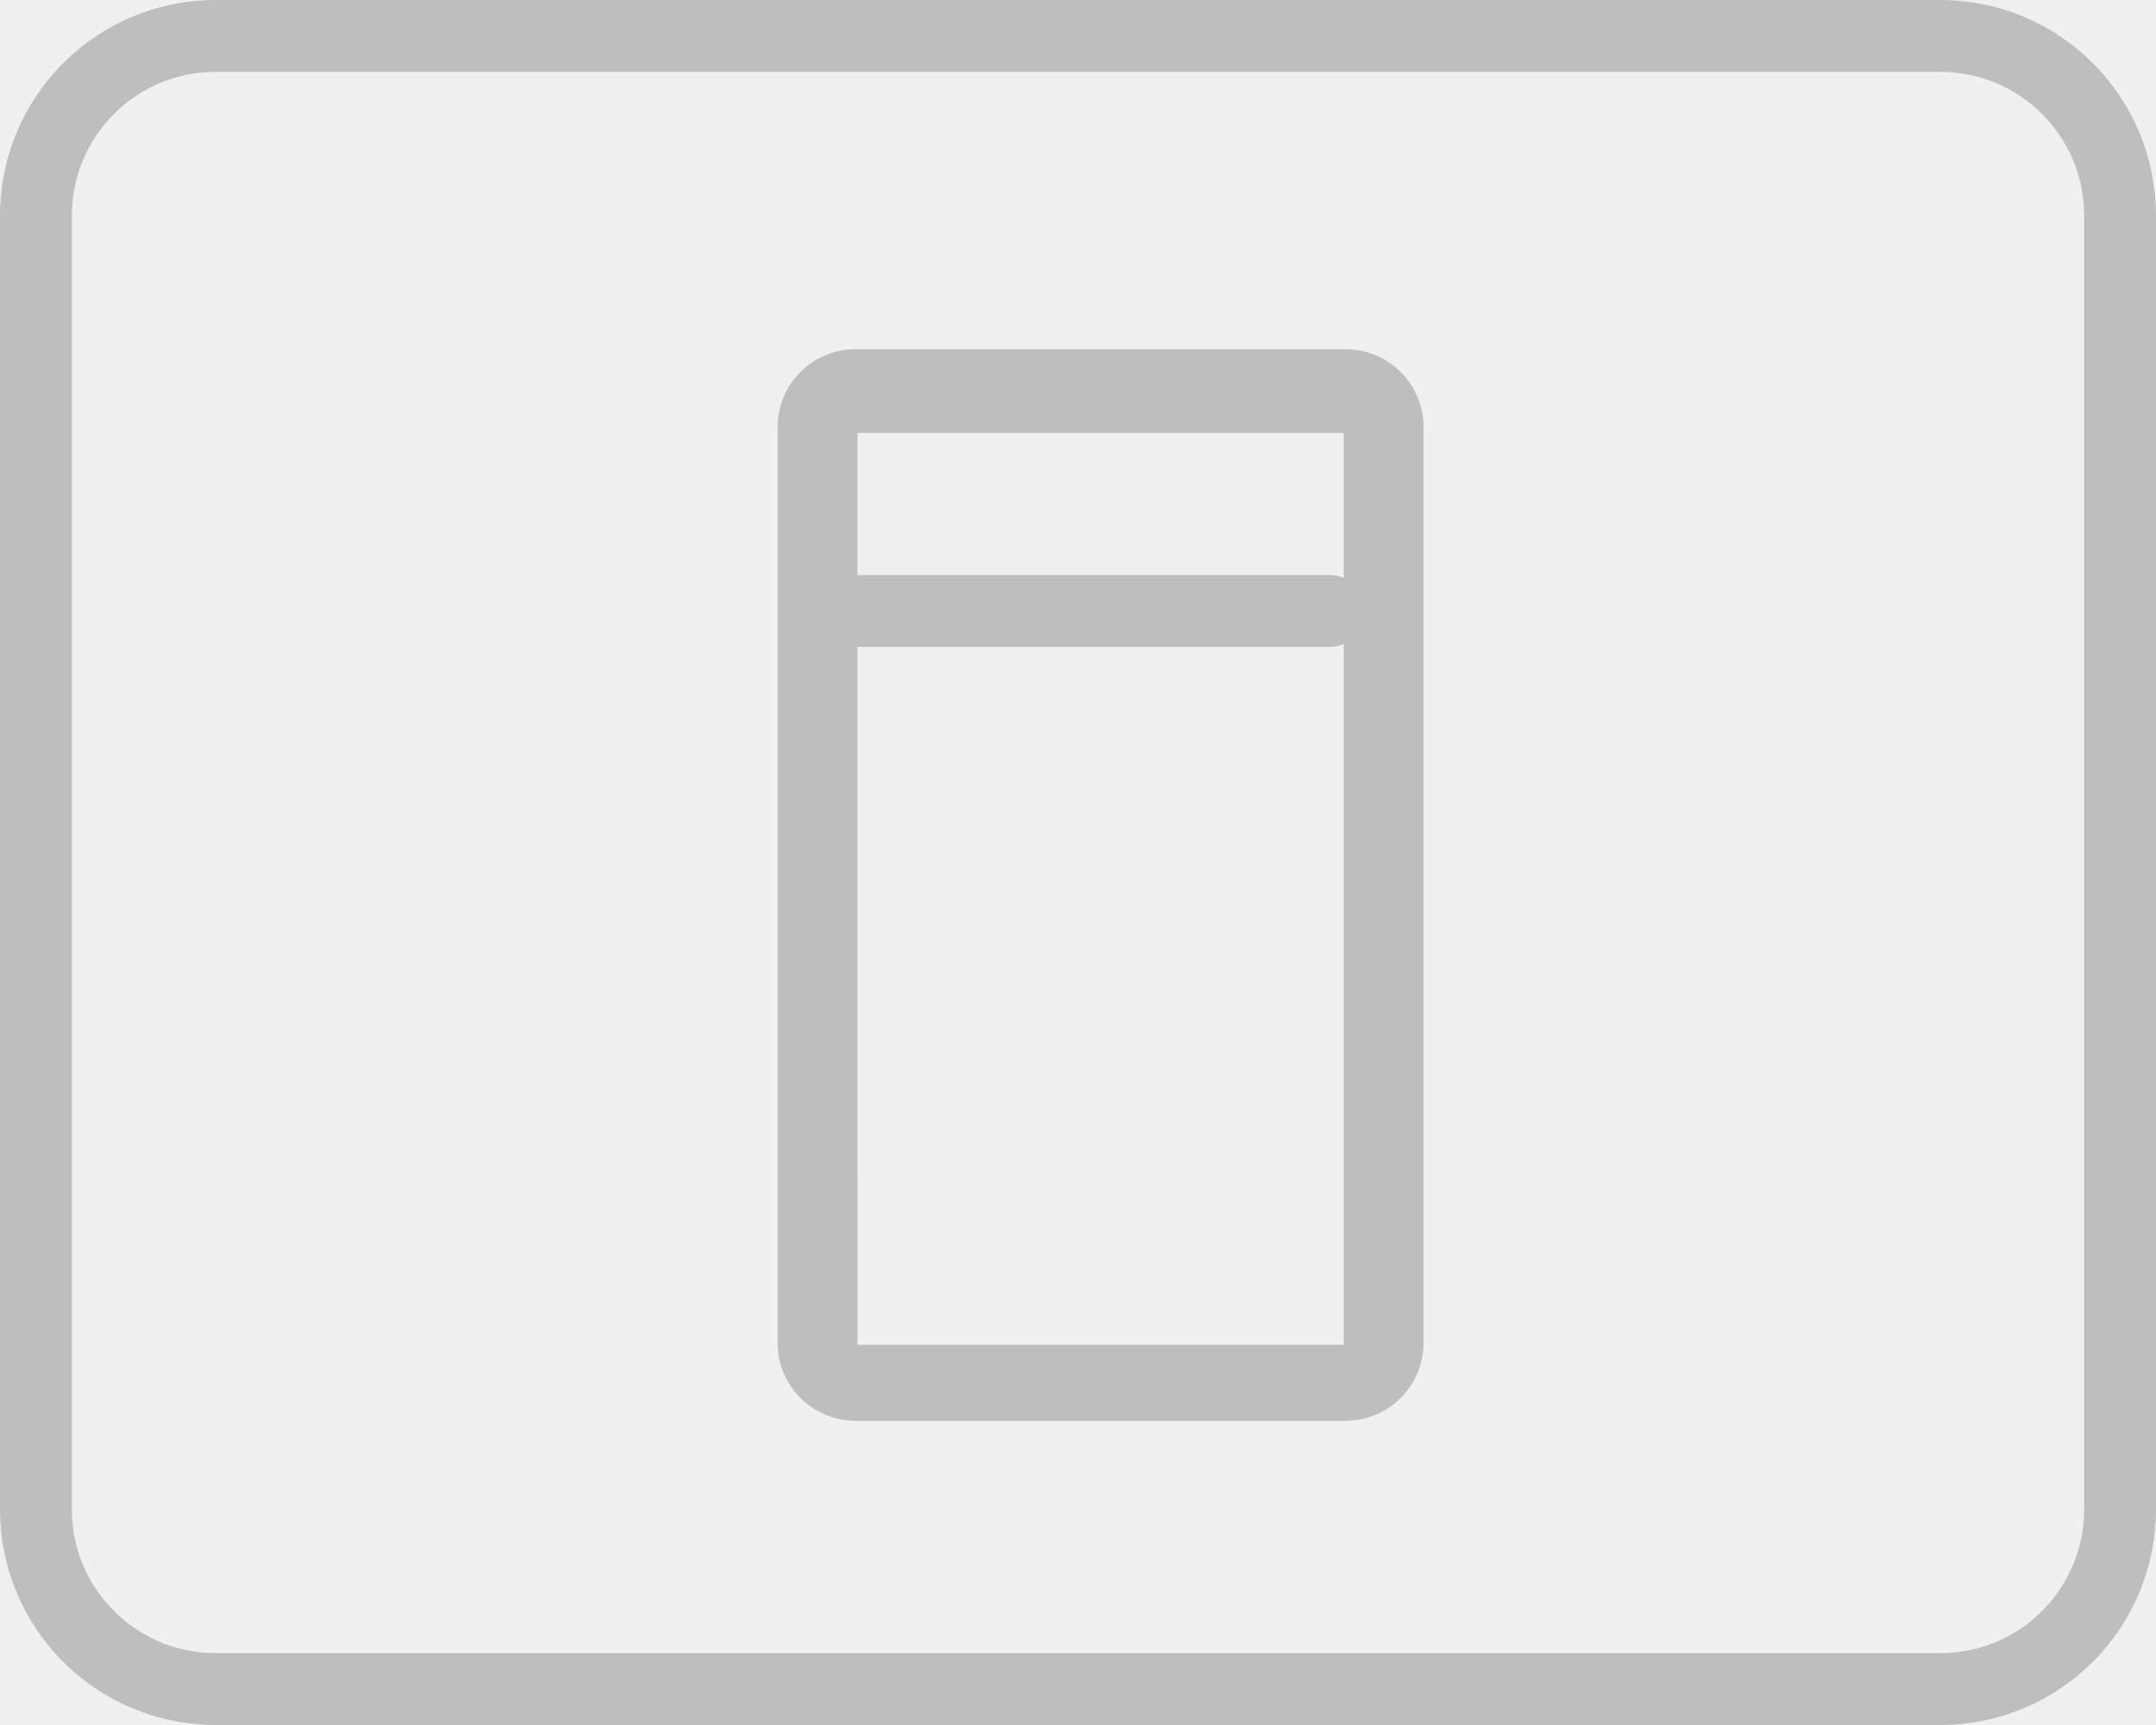
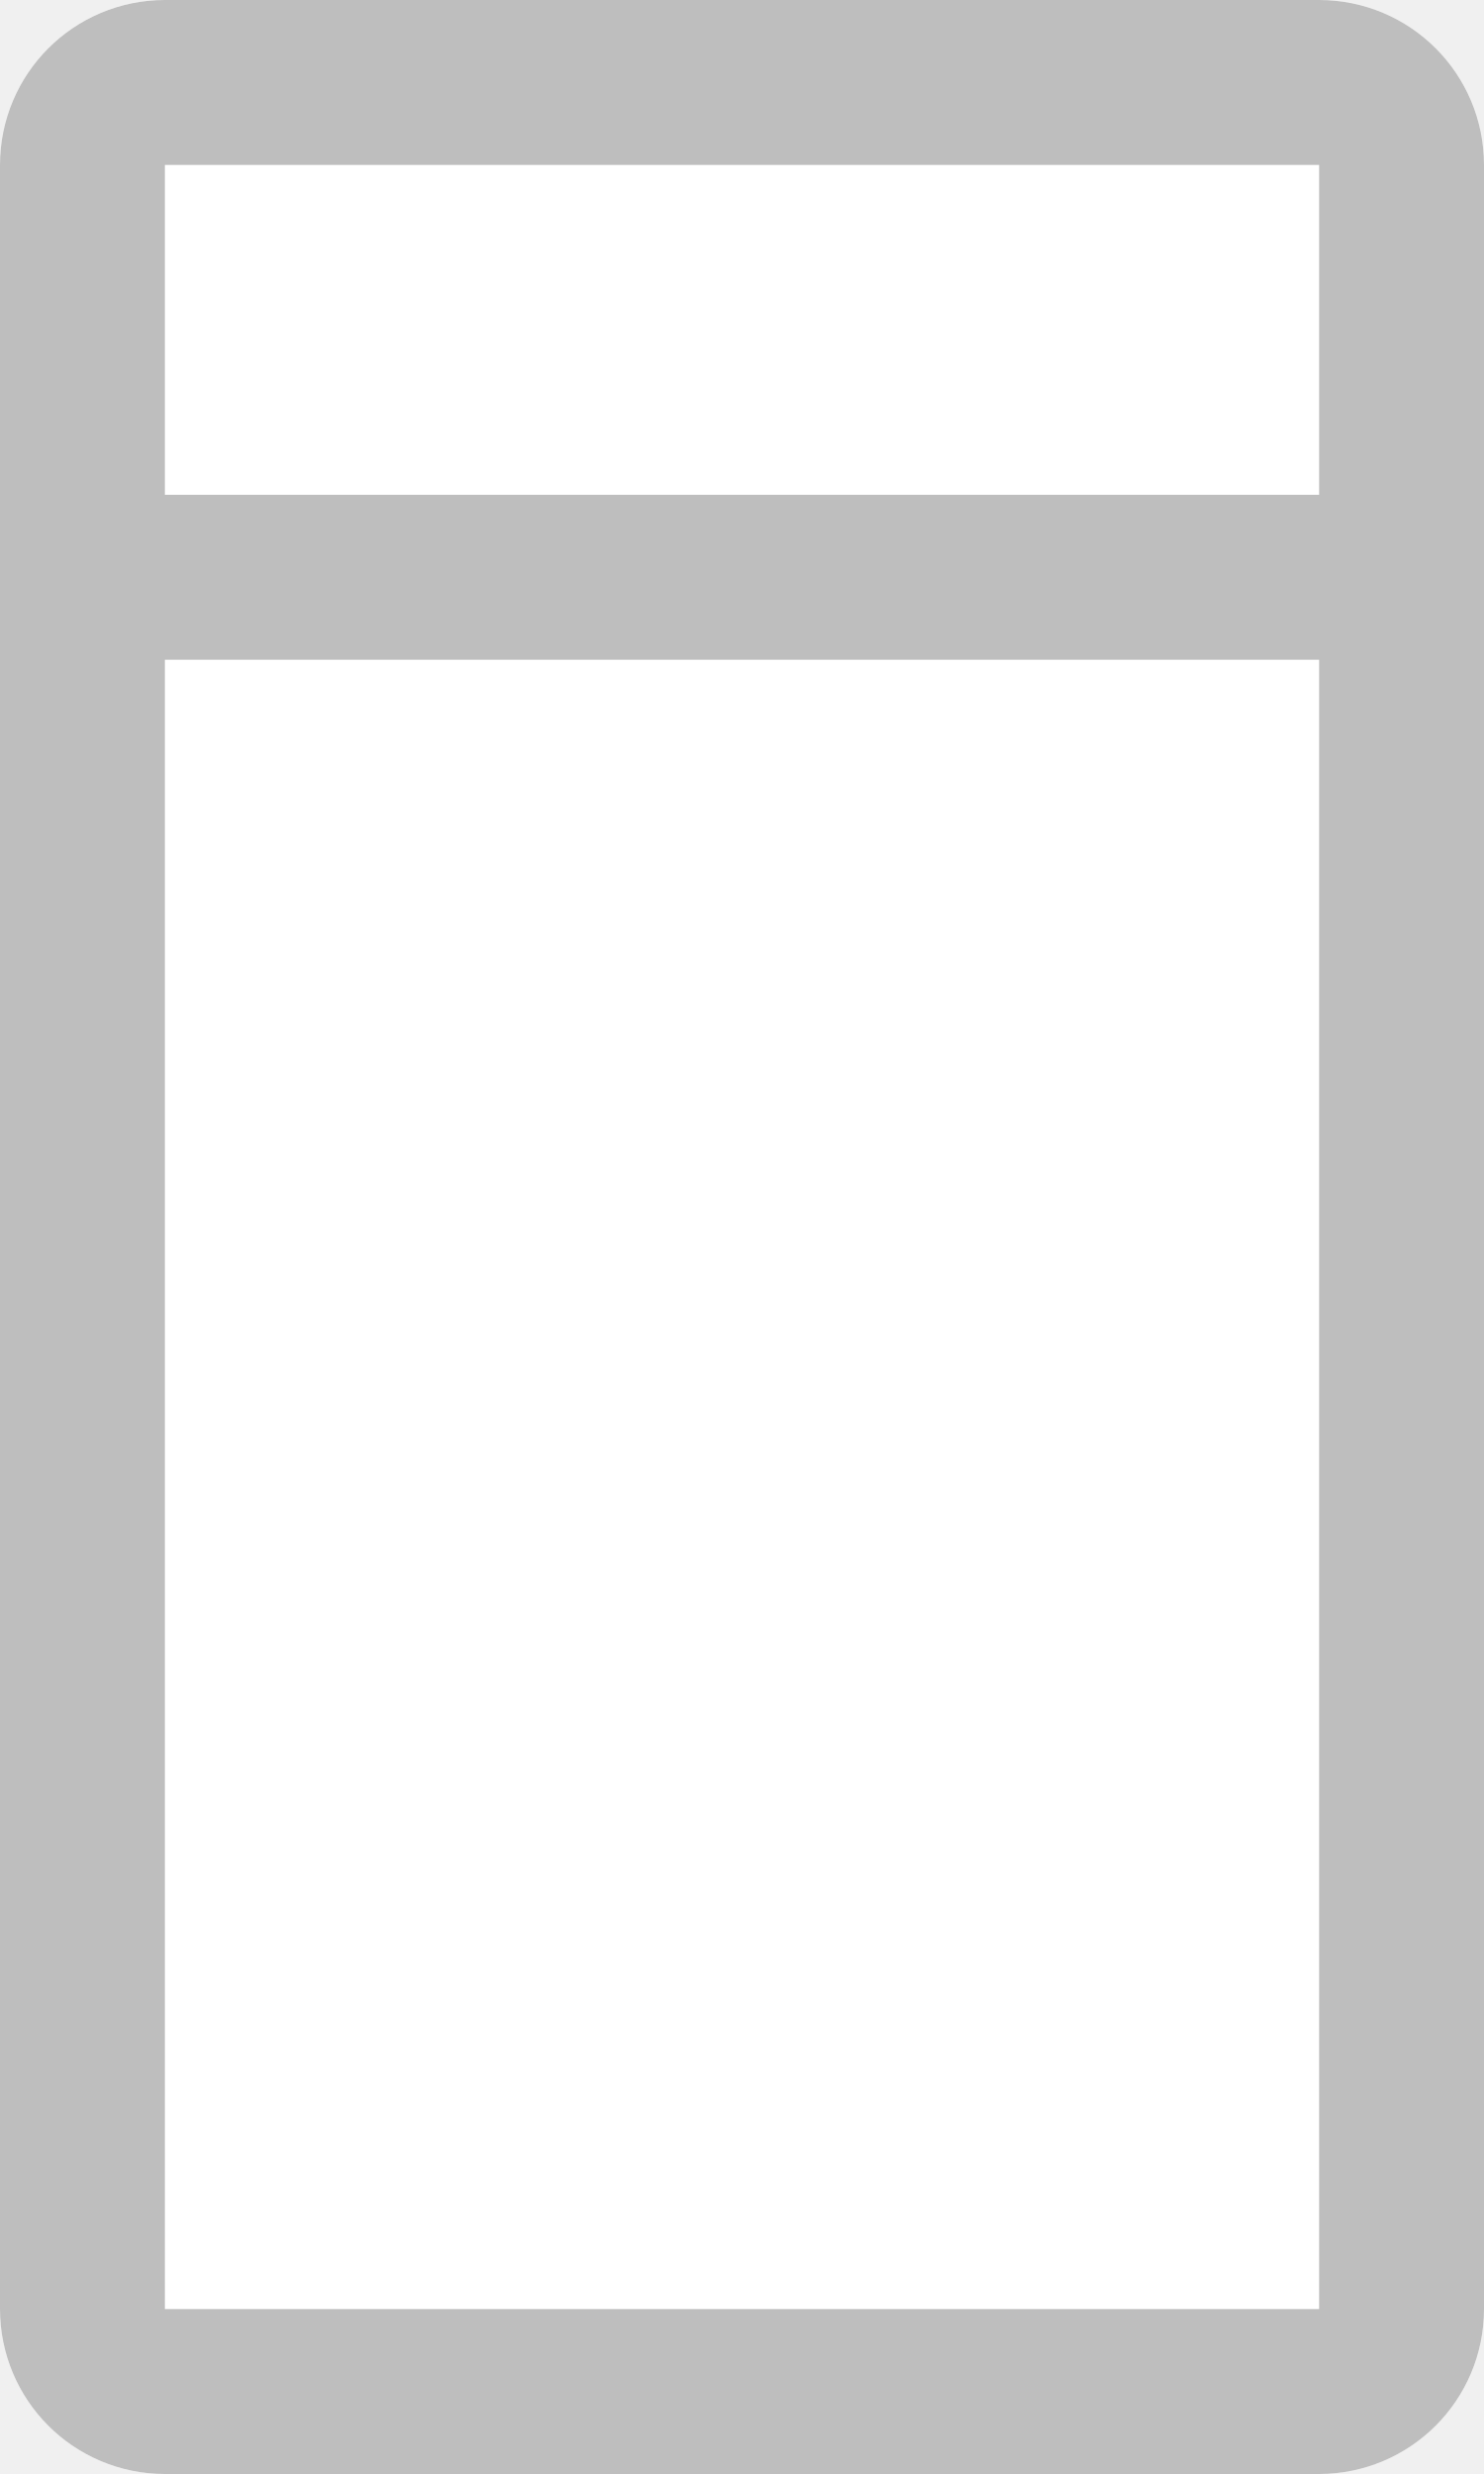
- <svg xmlns="http://www.w3.org/2000/svg" width="30" height="24" viewBox="0 0 30 24">
-   <g id="Group_3785" data-name="Group 3785" transform="translate(-1117.17 -310)">
-     <g id="Rectangle_2253" data-name="Rectangle 2253" transform="translate(1117.17 310)" fill="none" stroke="#bebebe" class="clStroke" stroke-width="1">
-       <rect width="30" height="24" rx="3" stroke="none" />
-       <rect x="0.5" y="0.5" width="29" height="23" rx="2.5" fill="none" />
+ <svg xmlns="http://www.w3.org/2000/svg" width="9" height="15" viewBox="0 0 9 15">
+   <g id="Group_3973" data-name="Group 3973" transform="translate(-1115.17 -315)">
+     <g id="Rectangle_2349" data-name="Rectangle 2349" transform="translate(1115.17 315)" fill="#fff" stroke="#bebebe" stroke-width="1">
+       <rect width="9" height="15" rx="1" stroke="none" />
+       <rect x="0.5" y="0.5" width="8" height="14" rx="0.5" fill="none" />
    </g>
-     <path id="Shape" d="M7.942,1.586a1.084,1.084,0,0,0-1.57,0L1.586,6.371a1.084,1.084,0,0,0,0,1.57l8.972,8.972a1.084,1.084,0,0,0,1.57,0l4.785-4.785a1.084,1.084,0,0,0,0-1.57L7.942,1.586Zm3.439,14.579L2.409,7.194,7.194,2.409l8.972,8.972-4.785,4.785Z" transform="translate(1132.484 309.232) rotate(45)" fill="#bebebe" class="clFill" fill-rule="evenodd" />
-     <line id="Line_128" data-name="Line 128" x2="7" transform="translate(1128.67 318.5)" fill="none" stroke="#bebebe" class="clStroke" stroke-linecap="round" stroke-width="1" />
+     <line id="Line_148" data-name="Line 148" x2="8" transform="translate(1115.67 318.5)" fill="none" stroke="#bebebe" stroke-width="1" />
  </g>
</svg>
